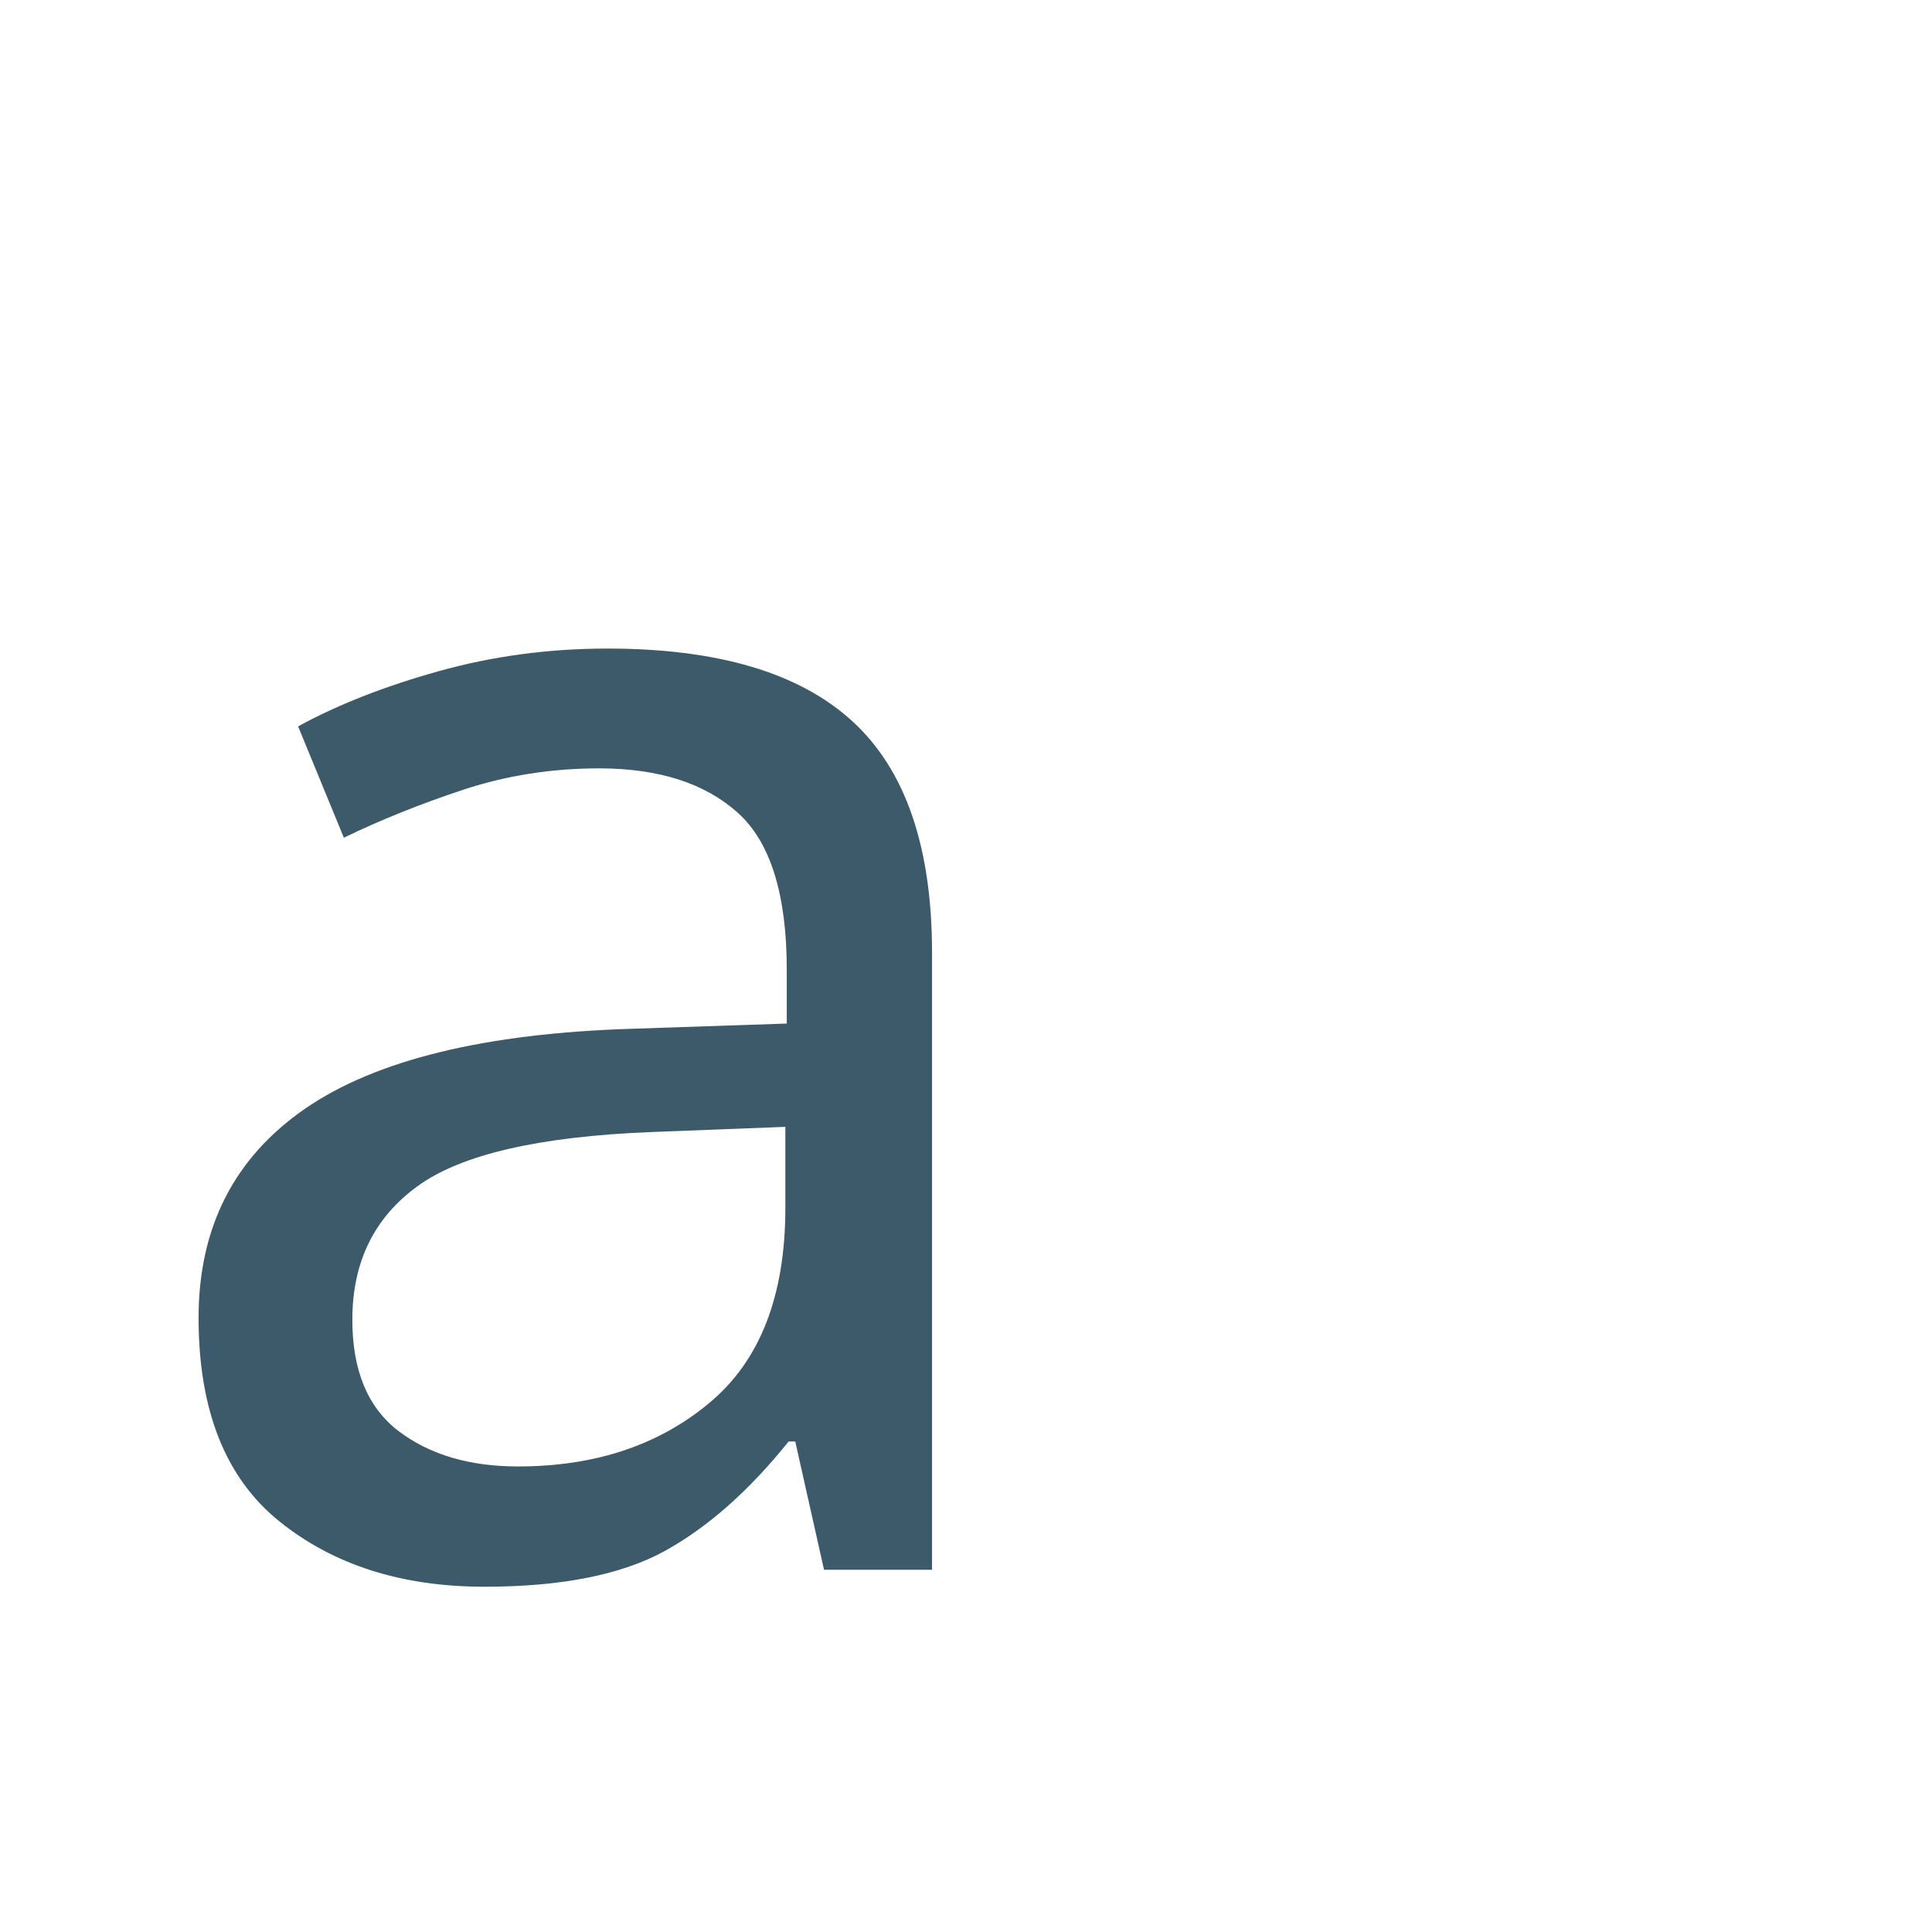
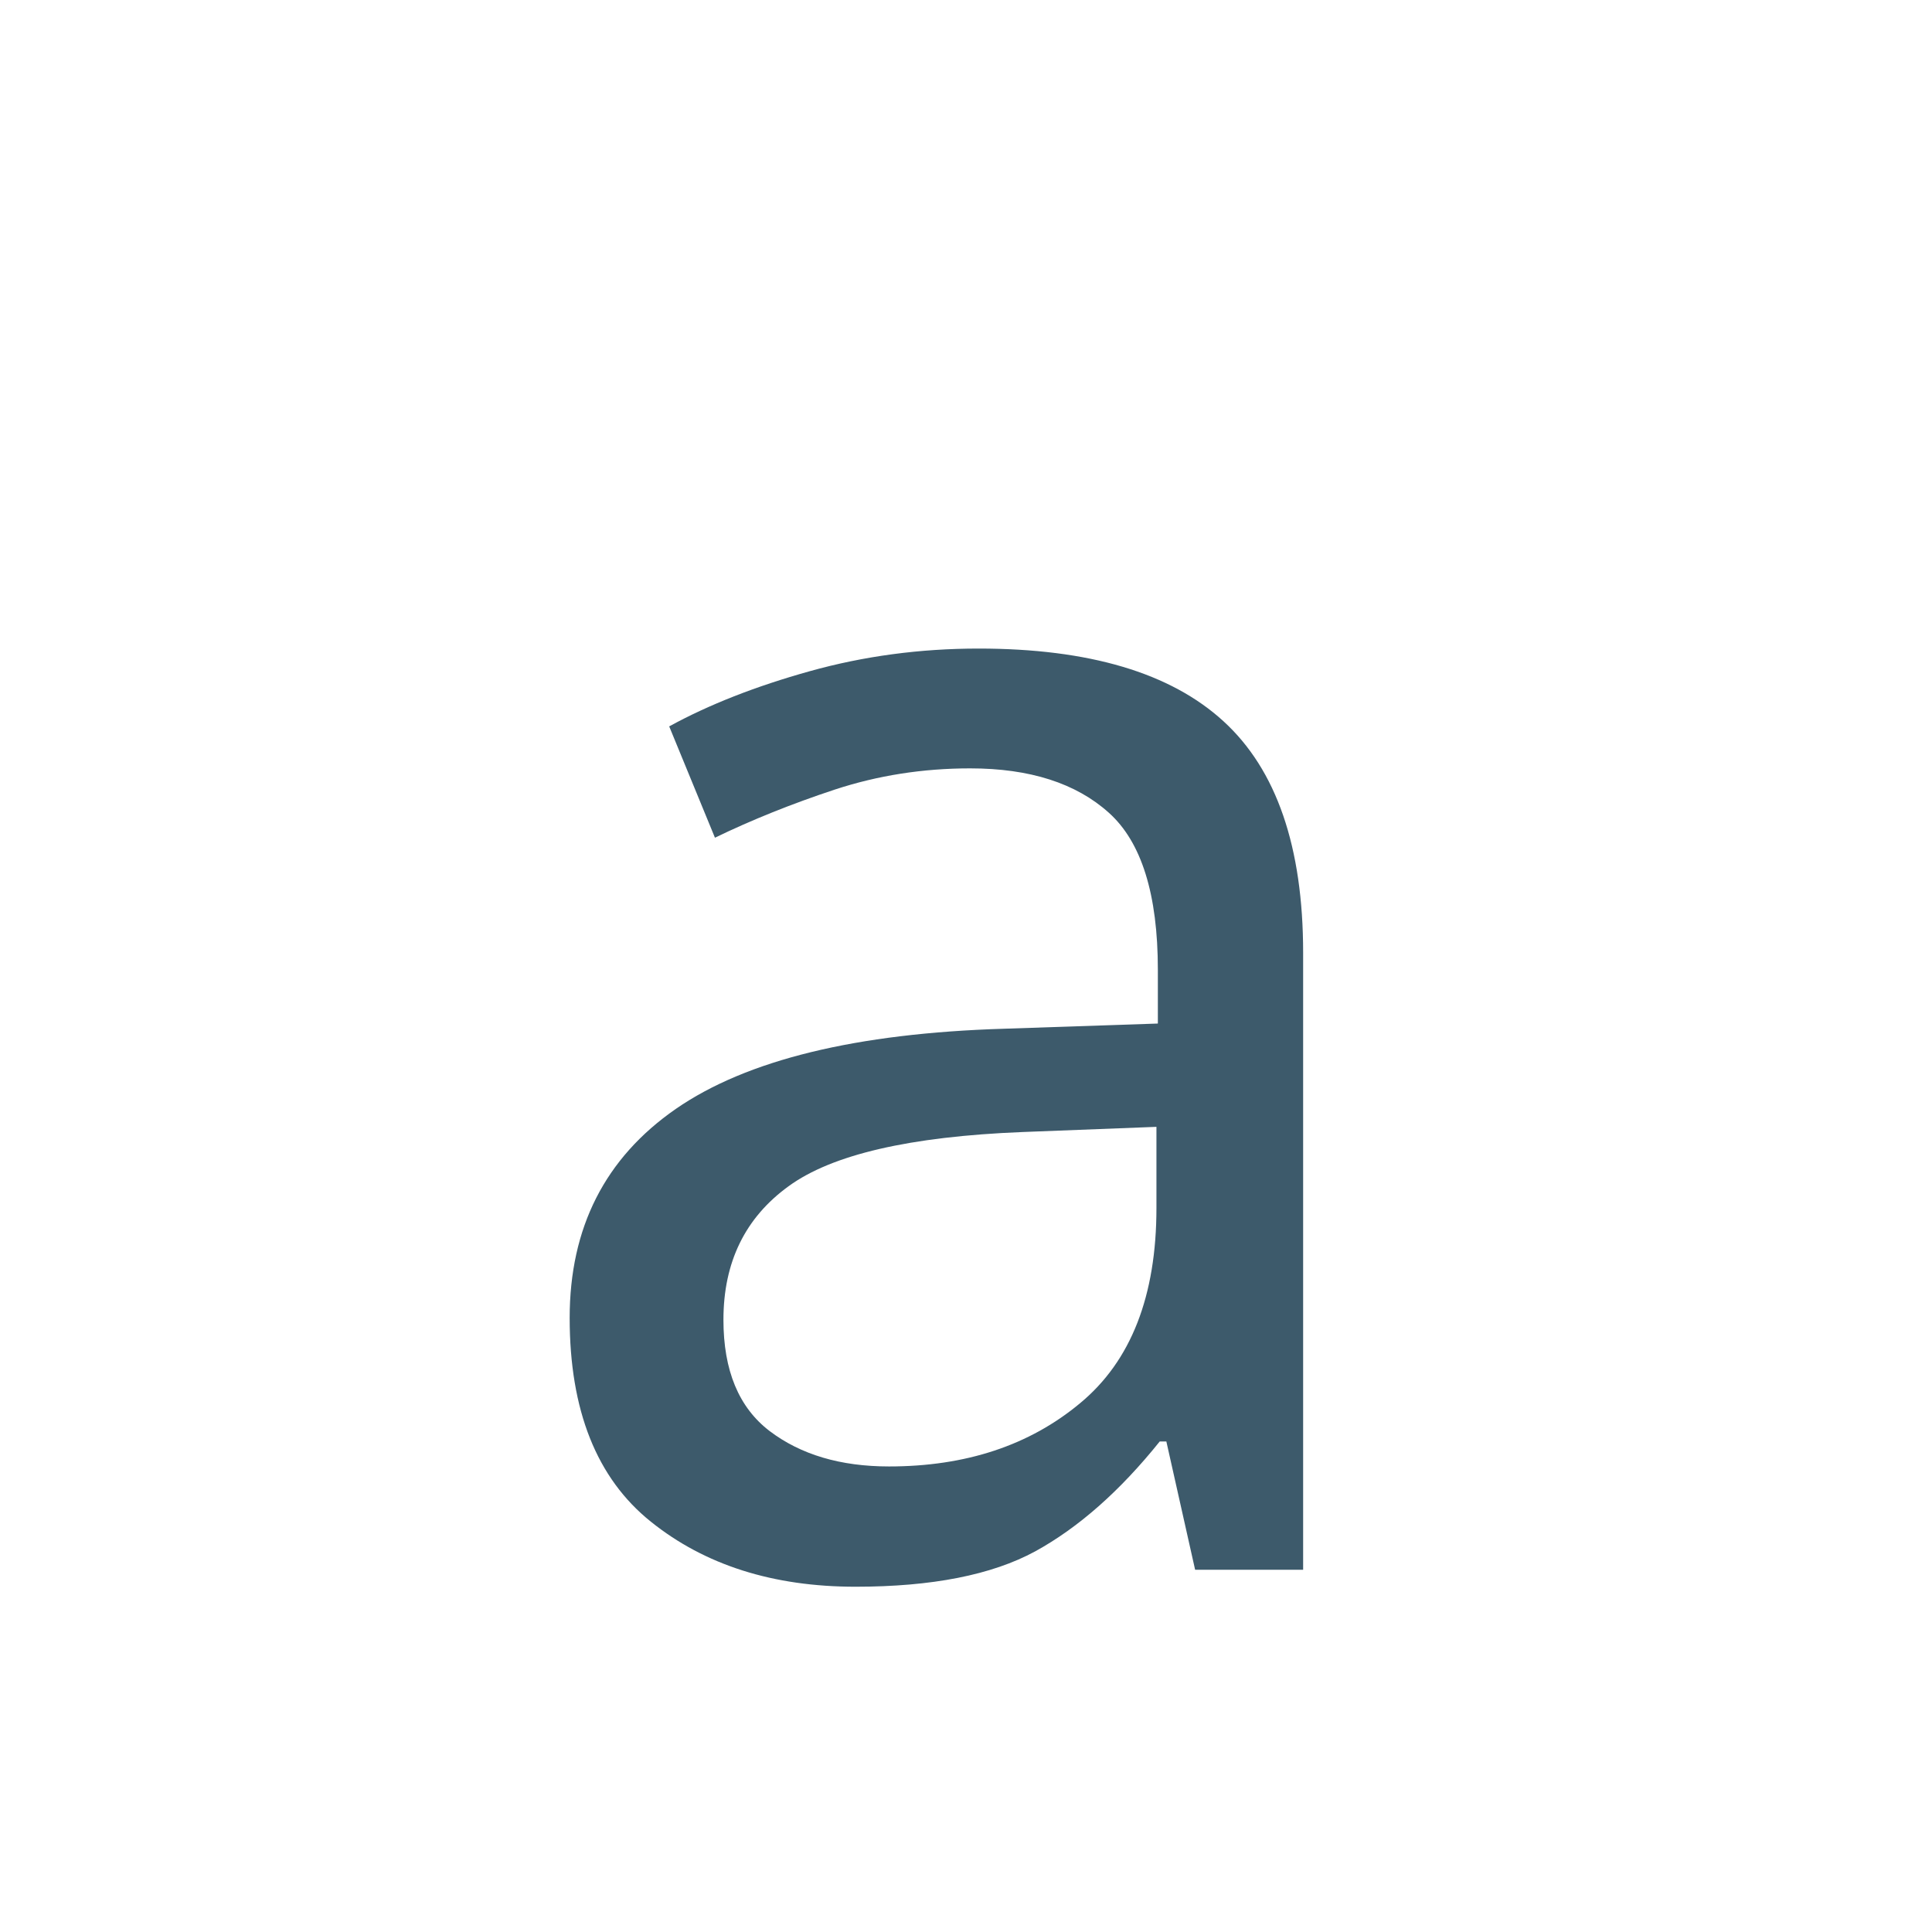
<svg xmlns="http://www.w3.org/2000/svg" viewBox="0 0 64 64" fill="none">
-   <text x="4" y="52" font-family="'Plus Jakarta Sans', ui-sans-serif, system-ui, sans-serif" font-size="56" font-weight="200" fill="#3D5A6B">a</text>
+   <text x="32" y="52" text-anchor="middle" font-family="'Plus Jakarta Sans', ui-sans-serif, system-ui, sans-serif" font-size="56" font-weight="200" fill="#3D5A6B">a</text>
</svg>
